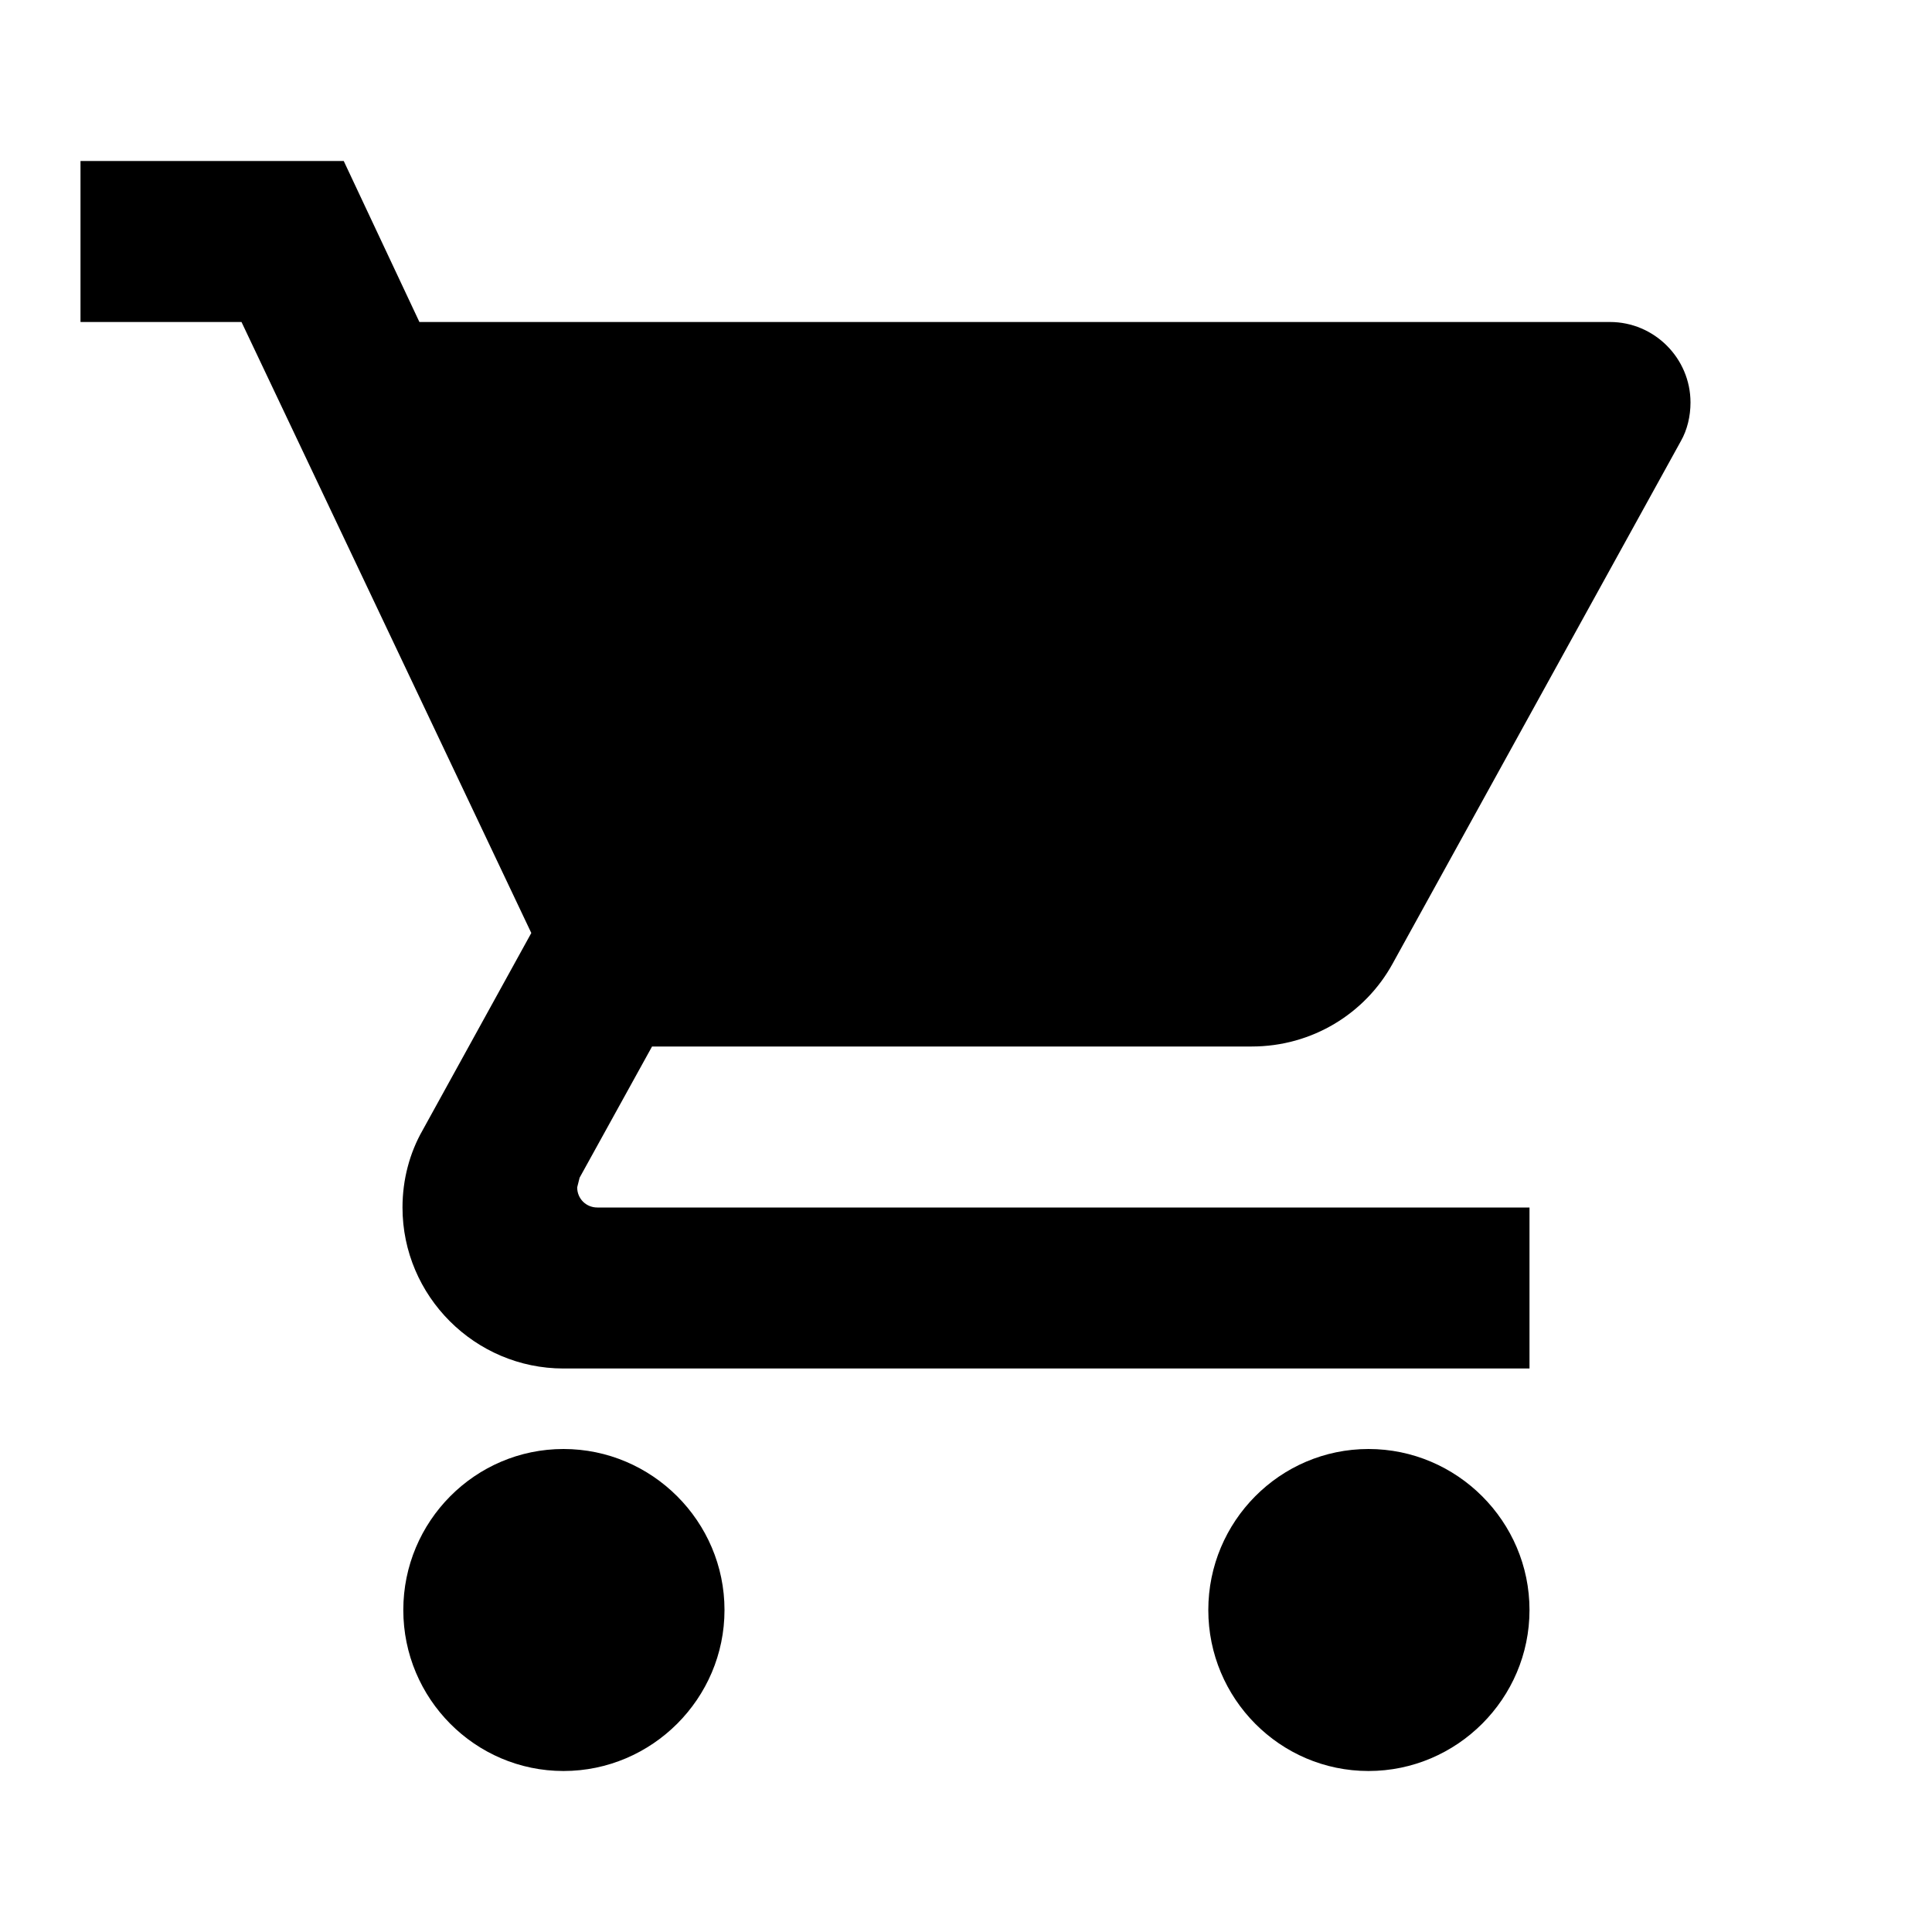
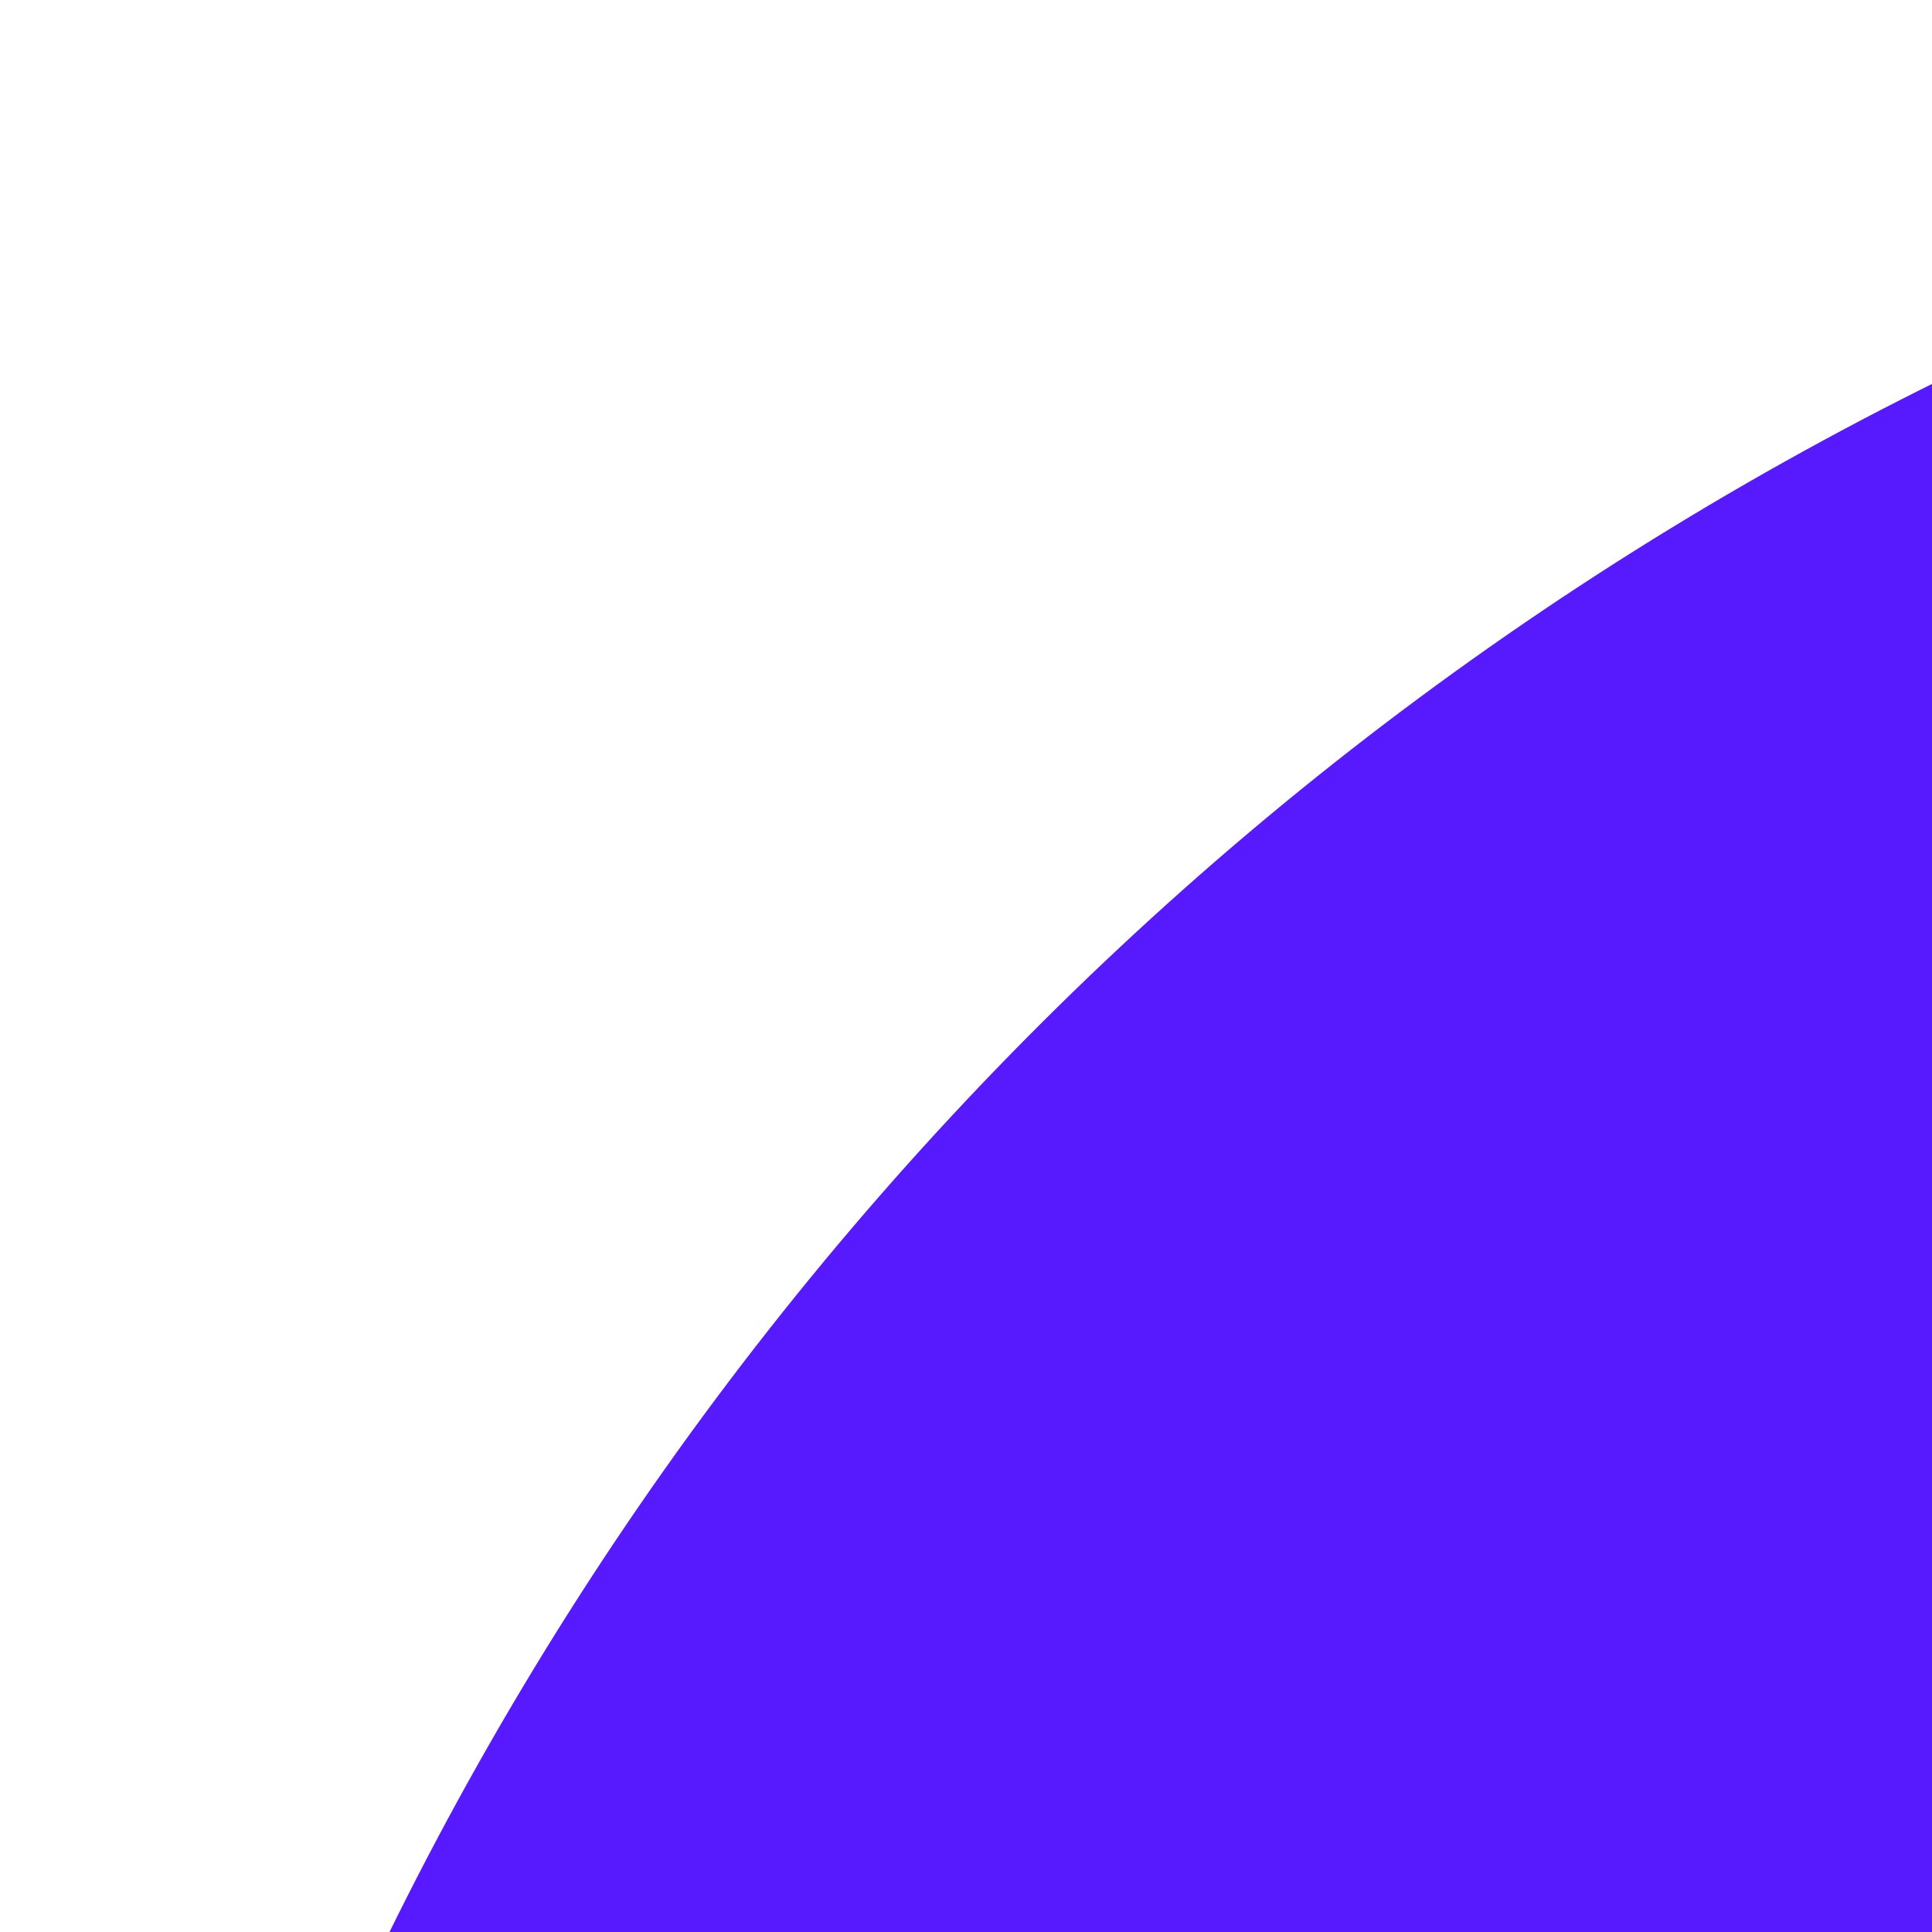
- <svg xmlns="http://www.w3.org/2000/svg" fill="#000000" height="24" viewBox="0 0 24 24" width="24">
-   <path d="M7 18c-1.1 0-1.99.9-1.99 2S5.9 22 7 22s2-.9 2-2-.9-2-2-2zM1 2v2h2l3.6 7.59-1.35 2.45c-.16.28-.25.61-.25.96 0 1.1.9 2 2 2h12v-2H7.42c-.14 0-.25-.11-.25-.25l.03-.12.9-1.63h7.45c.75 0 1.41-.41 1.75-1.03l3.58-6.49c.08-.14.12-.31.12-.48 0-.55-.45-1-1-1H5.21l-.94-2H1zm16 16c-1.1 0-1.99.9-1.99 2s.89 2 1.99 2 2-.9 2-2-.9-2-2-2z" />
-   <path d="M0 0h24v24H0z" fill="none" />
+ <svg xmlns="http://www.w3.org/2000/svg" fill="#571aff" height="24" viewBox="0 0 24 24" width="24">
+   <path class="cls-1" d="M45.53,90.88a47.65,47.65,0,0,1-18.94-3.59A42.36,42.36,0,0,1,3.19,63.06,48.54,48.54,0,0,1,0,45.44,48.55,48.55,0,0,1,3.19,27.81,42.36,42.36,0,0,1,26.59,3.59,47.65,47.65,0,0,1,45.53,0,47.65,47.65,0,0,1,64.47,3.59a43,43,0,0,1,14.3,9.77,41.94,41.94,0,0,1,9,14.45,49.87,49.87,0,0,1,3.1,17.62,49.86,49.86,0,0,1-3.1,17.62,41.91,41.91,0,0,1-9,14.45,43,43,0,0,1-14.3,9.77A47.65,47.65,0,0,1,45.53,90.88Z" />
</svg>
